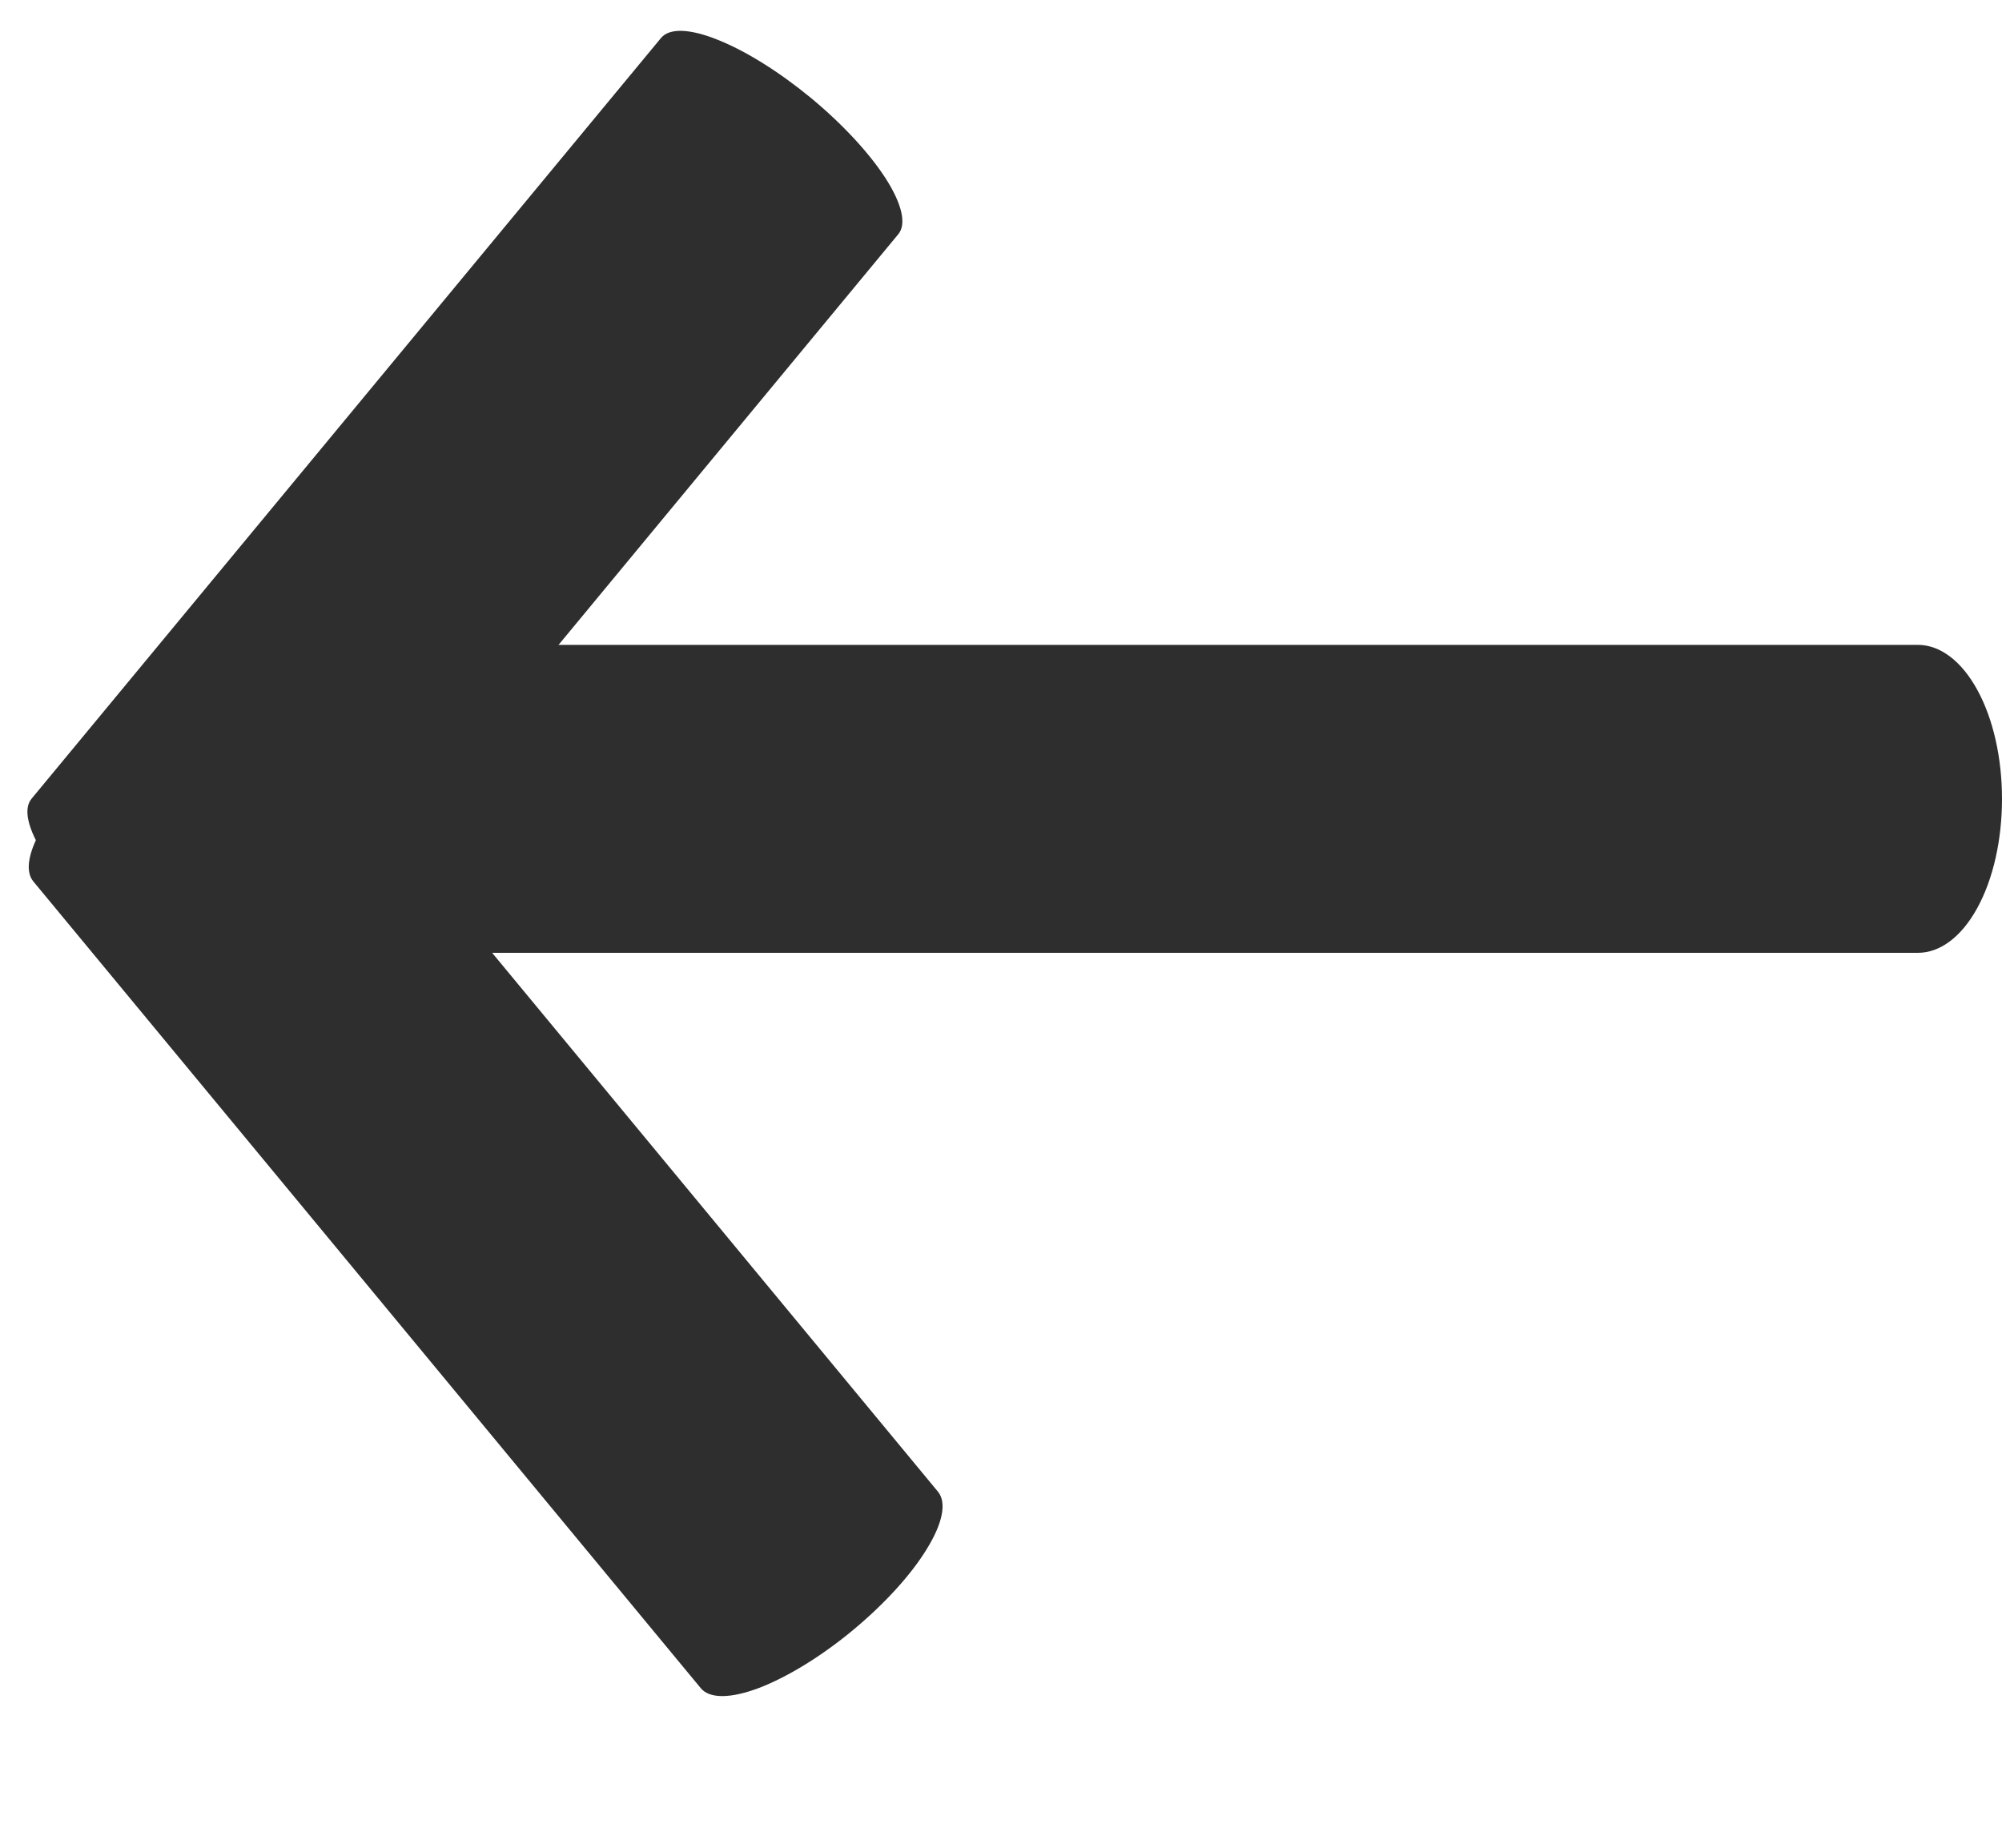
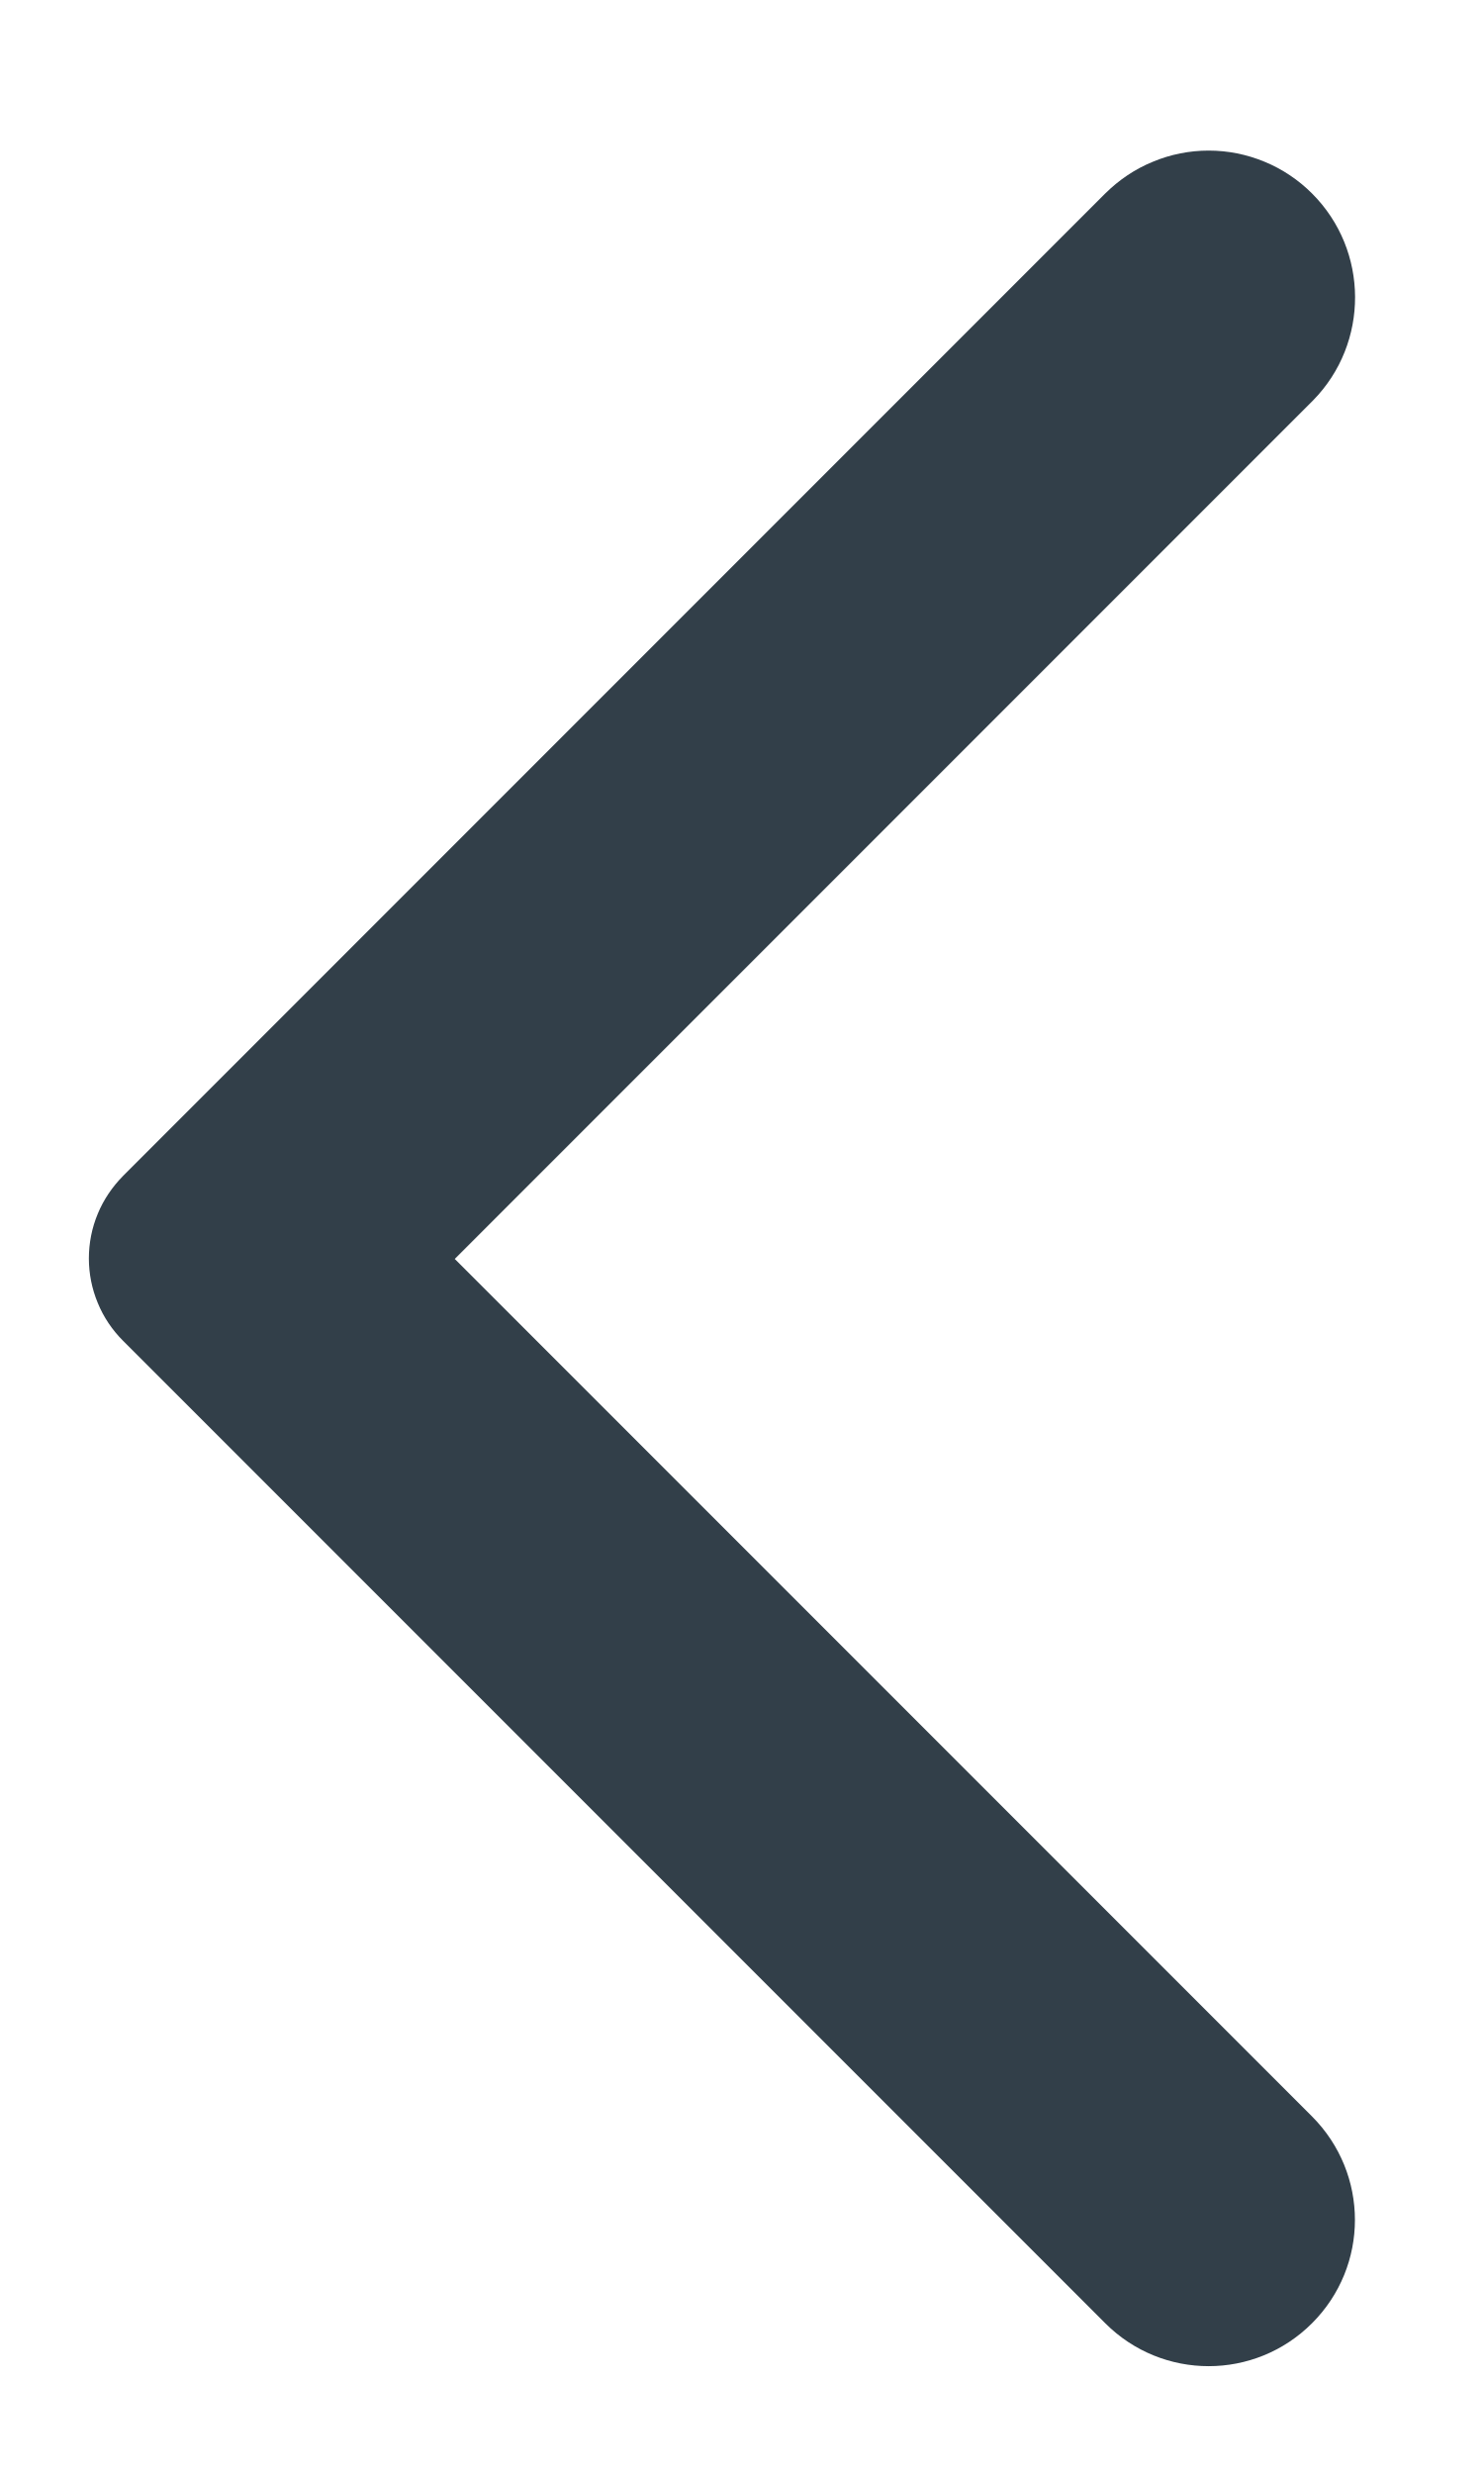
- <svg xmlns="http://www.w3.org/2000/svg" width="13" height="12" viewBox="0 0 13 12" fill="none">
-   <path d="M1.545 4.188H12.454C12.599 4.188 12.738 4.294 12.84 4.481C12.943 4.669 13 4.923 13 5.188C13 5.454 12.943 5.708 12.84 5.896C12.738 6.083 12.599 6.188 12.454 6.188H1.545C1.401 6.188 1.262 6.083 1.16 5.896C1.057 5.708 1 5.454 1 5.188C1 4.923 1.057 4.669 1.16 4.481C1.262 4.294 1.401 4.188 1.545 4.188Z" fill="#2E2E2E" />
-   <path d="M5.833 1.521L1.746 6.462C1.691 6.528 1.558 6.523 1.375 6.45C1.193 6.377 0.975 6.241 0.771 6.072C0.566 5.903 0.392 5.714 0.286 5.549C0.18 5.383 0.15 5.253 0.205 5.187L4.292 0.247C4.346 0.181 4.479 0.185 4.662 0.259C4.845 0.332 5.062 0.468 5.267 0.637C5.471 0.806 5.645 0.994 5.752 1.16C5.858 1.326 5.887 1.456 5.833 1.521Z" fill="#2E2E2E" />
-   <path d="M6.091 9.688L1.758 4.45C1.7 4.381 1.564 4.381 1.379 4.452C1.194 4.522 0.975 4.657 0.771 4.826C0.566 4.995 0.393 5.185 0.289 5.353C0.185 5.522 0.159 5.656 0.217 5.725L4.55 10.963C4.607 11.033 4.744 11.032 4.929 10.962C5.114 10.891 5.333 10.757 5.537 10.588C5.741 10.419 5.915 10.229 6.018 10.06C6.122 9.892 6.148 9.758 6.091 9.688Z" fill="#2E2E2E" />
+ <svg xmlns="http://www.w3.org/2000/svg" width="9" height="15" viewBox="0 0 9 15" fill="none">
+   <path d="M7.957 1.173C7.875 1.091 7.777 1.025 7.67 0.981C7.562 0.936 7.447 0.913 7.33 0.913C7.214 0.913 7.098 0.936 6.991 0.981C6.883 1.025 6.786 1.091 6.703 1.173L0.746 7.13C0.681 7.196 0.628 7.274 0.593 7.359C0.557 7.445 0.539 7.537 0.539 7.63C0.539 7.722 0.557 7.814 0.593 7.9C0.628 7.986 0.681 8.064 0.746 8.129L6.703 14.086C7.05 14.433 7.61 14.433 7.957 14.086C8.304 13.739 8.304 13.18 7.957 12.832L2.758 7.633L7.964 2.427C8.304 2.08 8.304 1.52 7.957 1.173Z" fill="#323F49" />
</svg>
